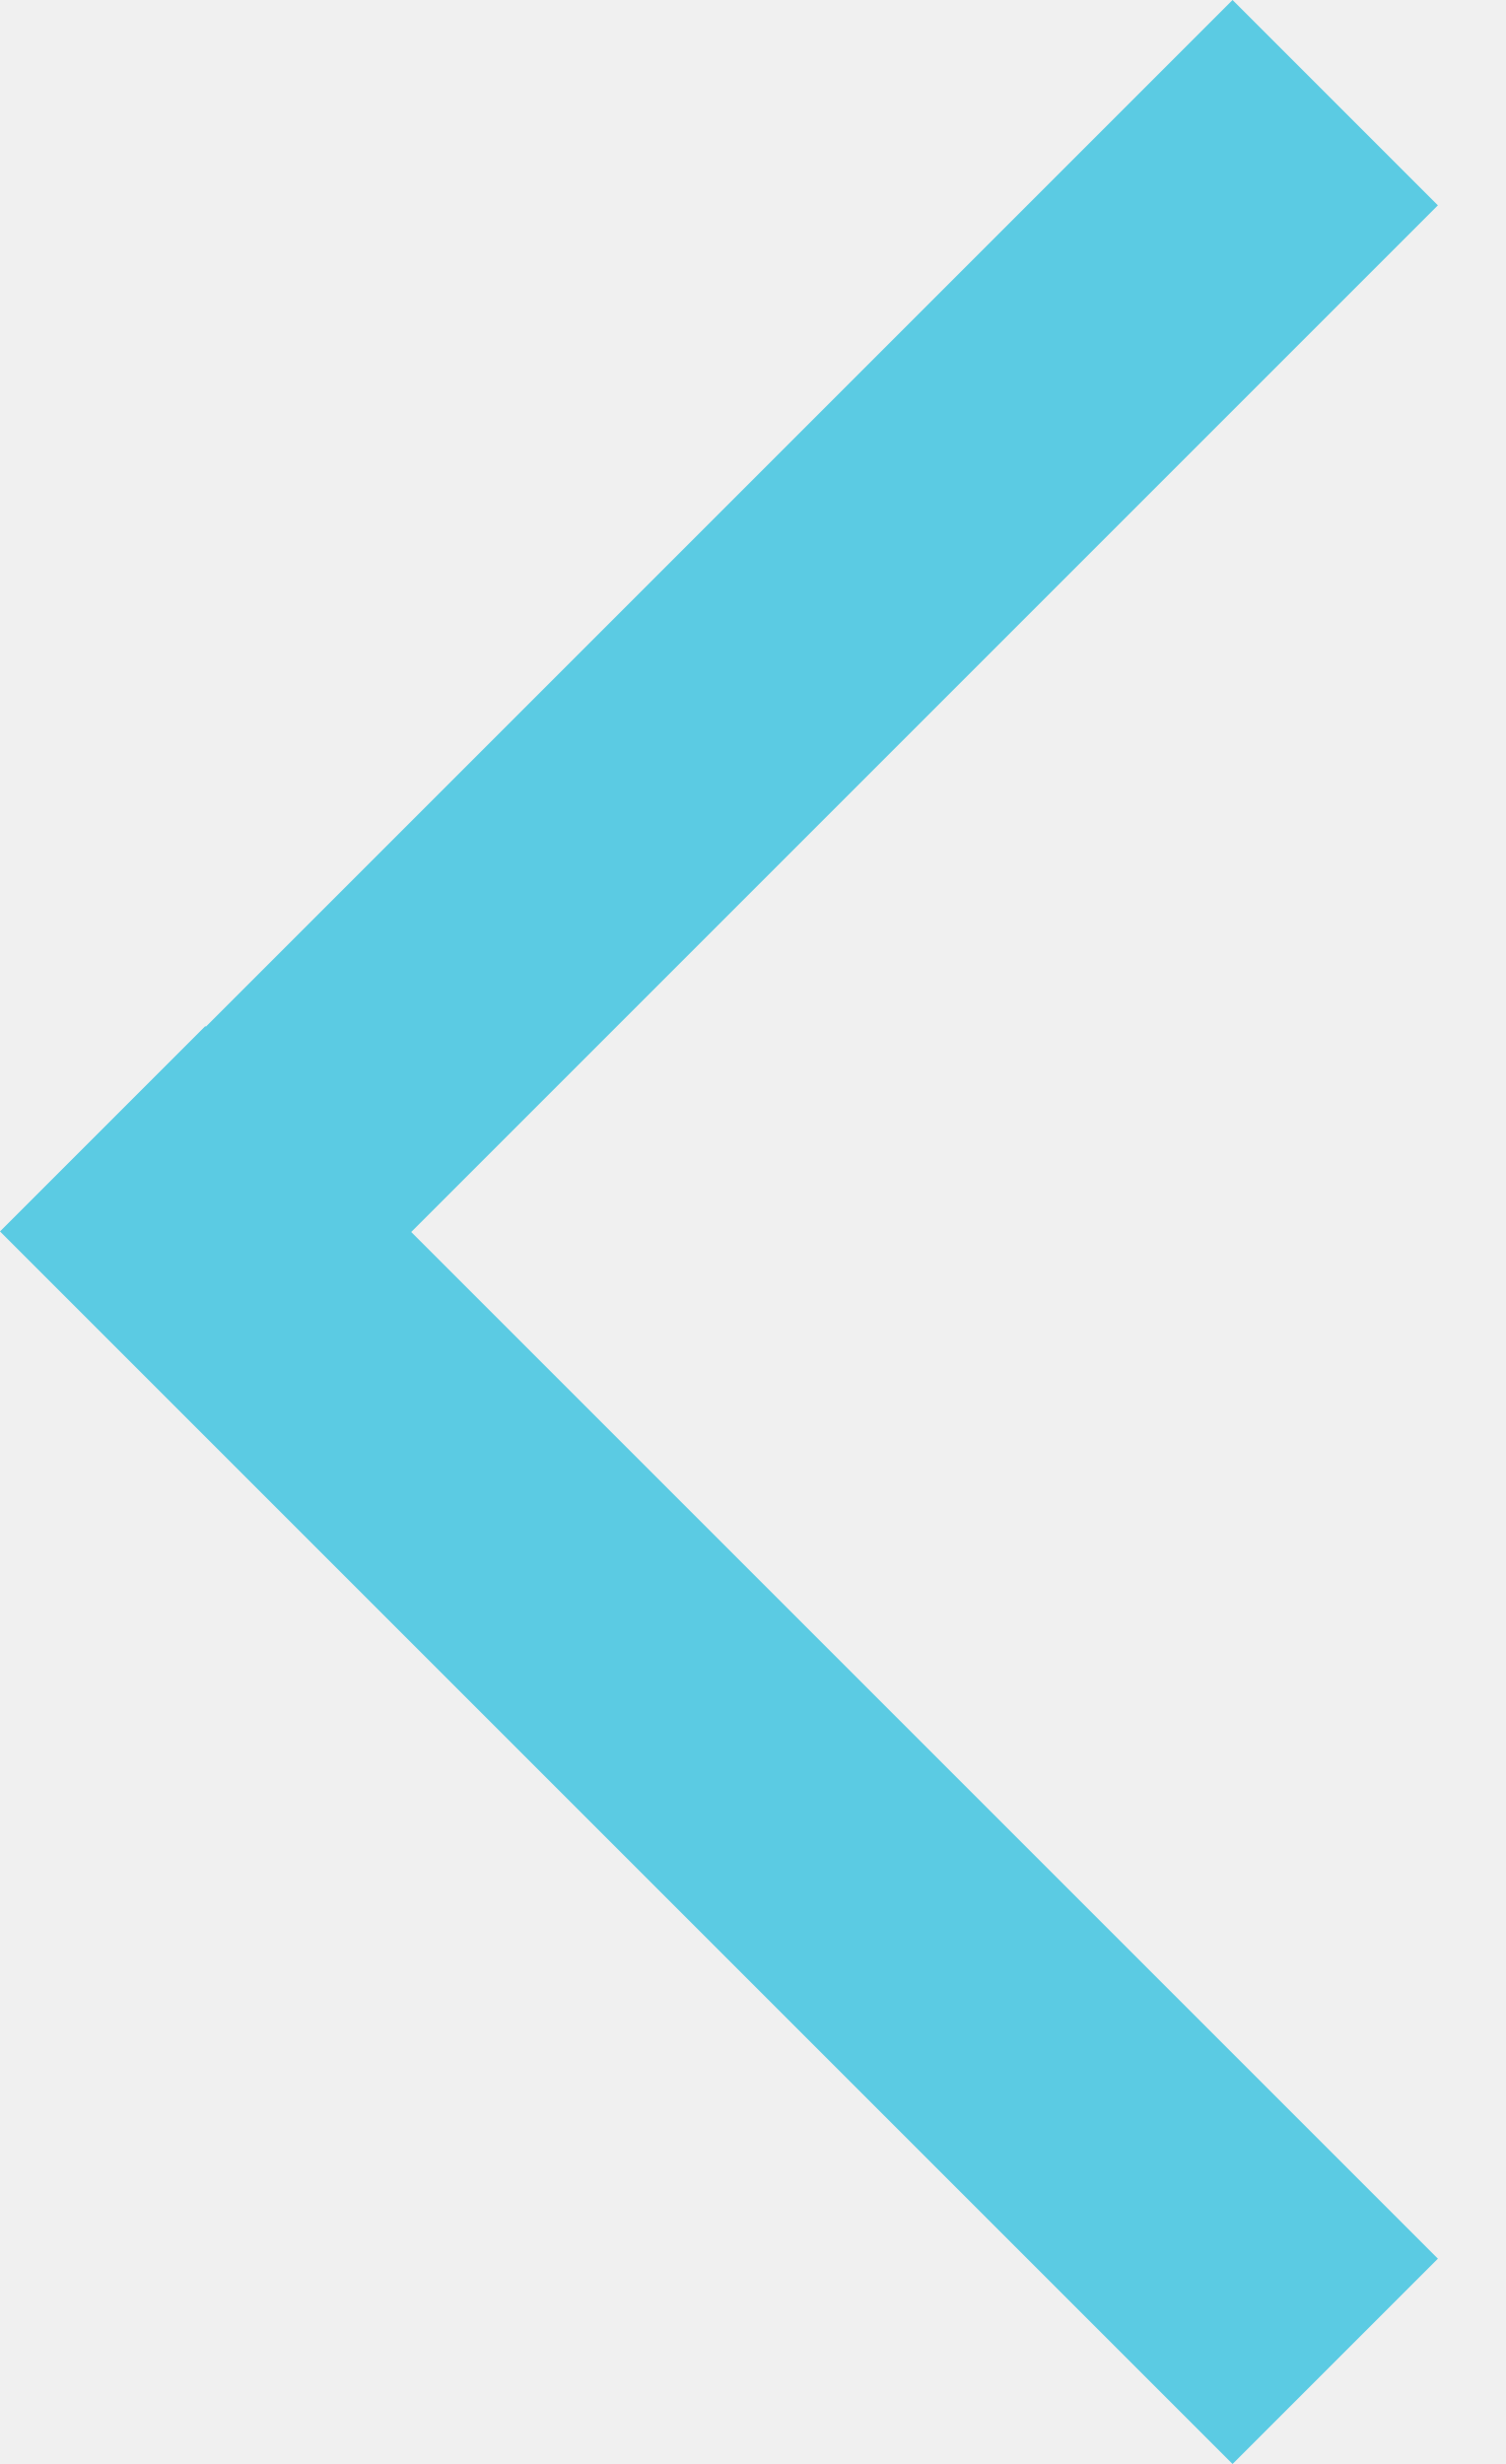
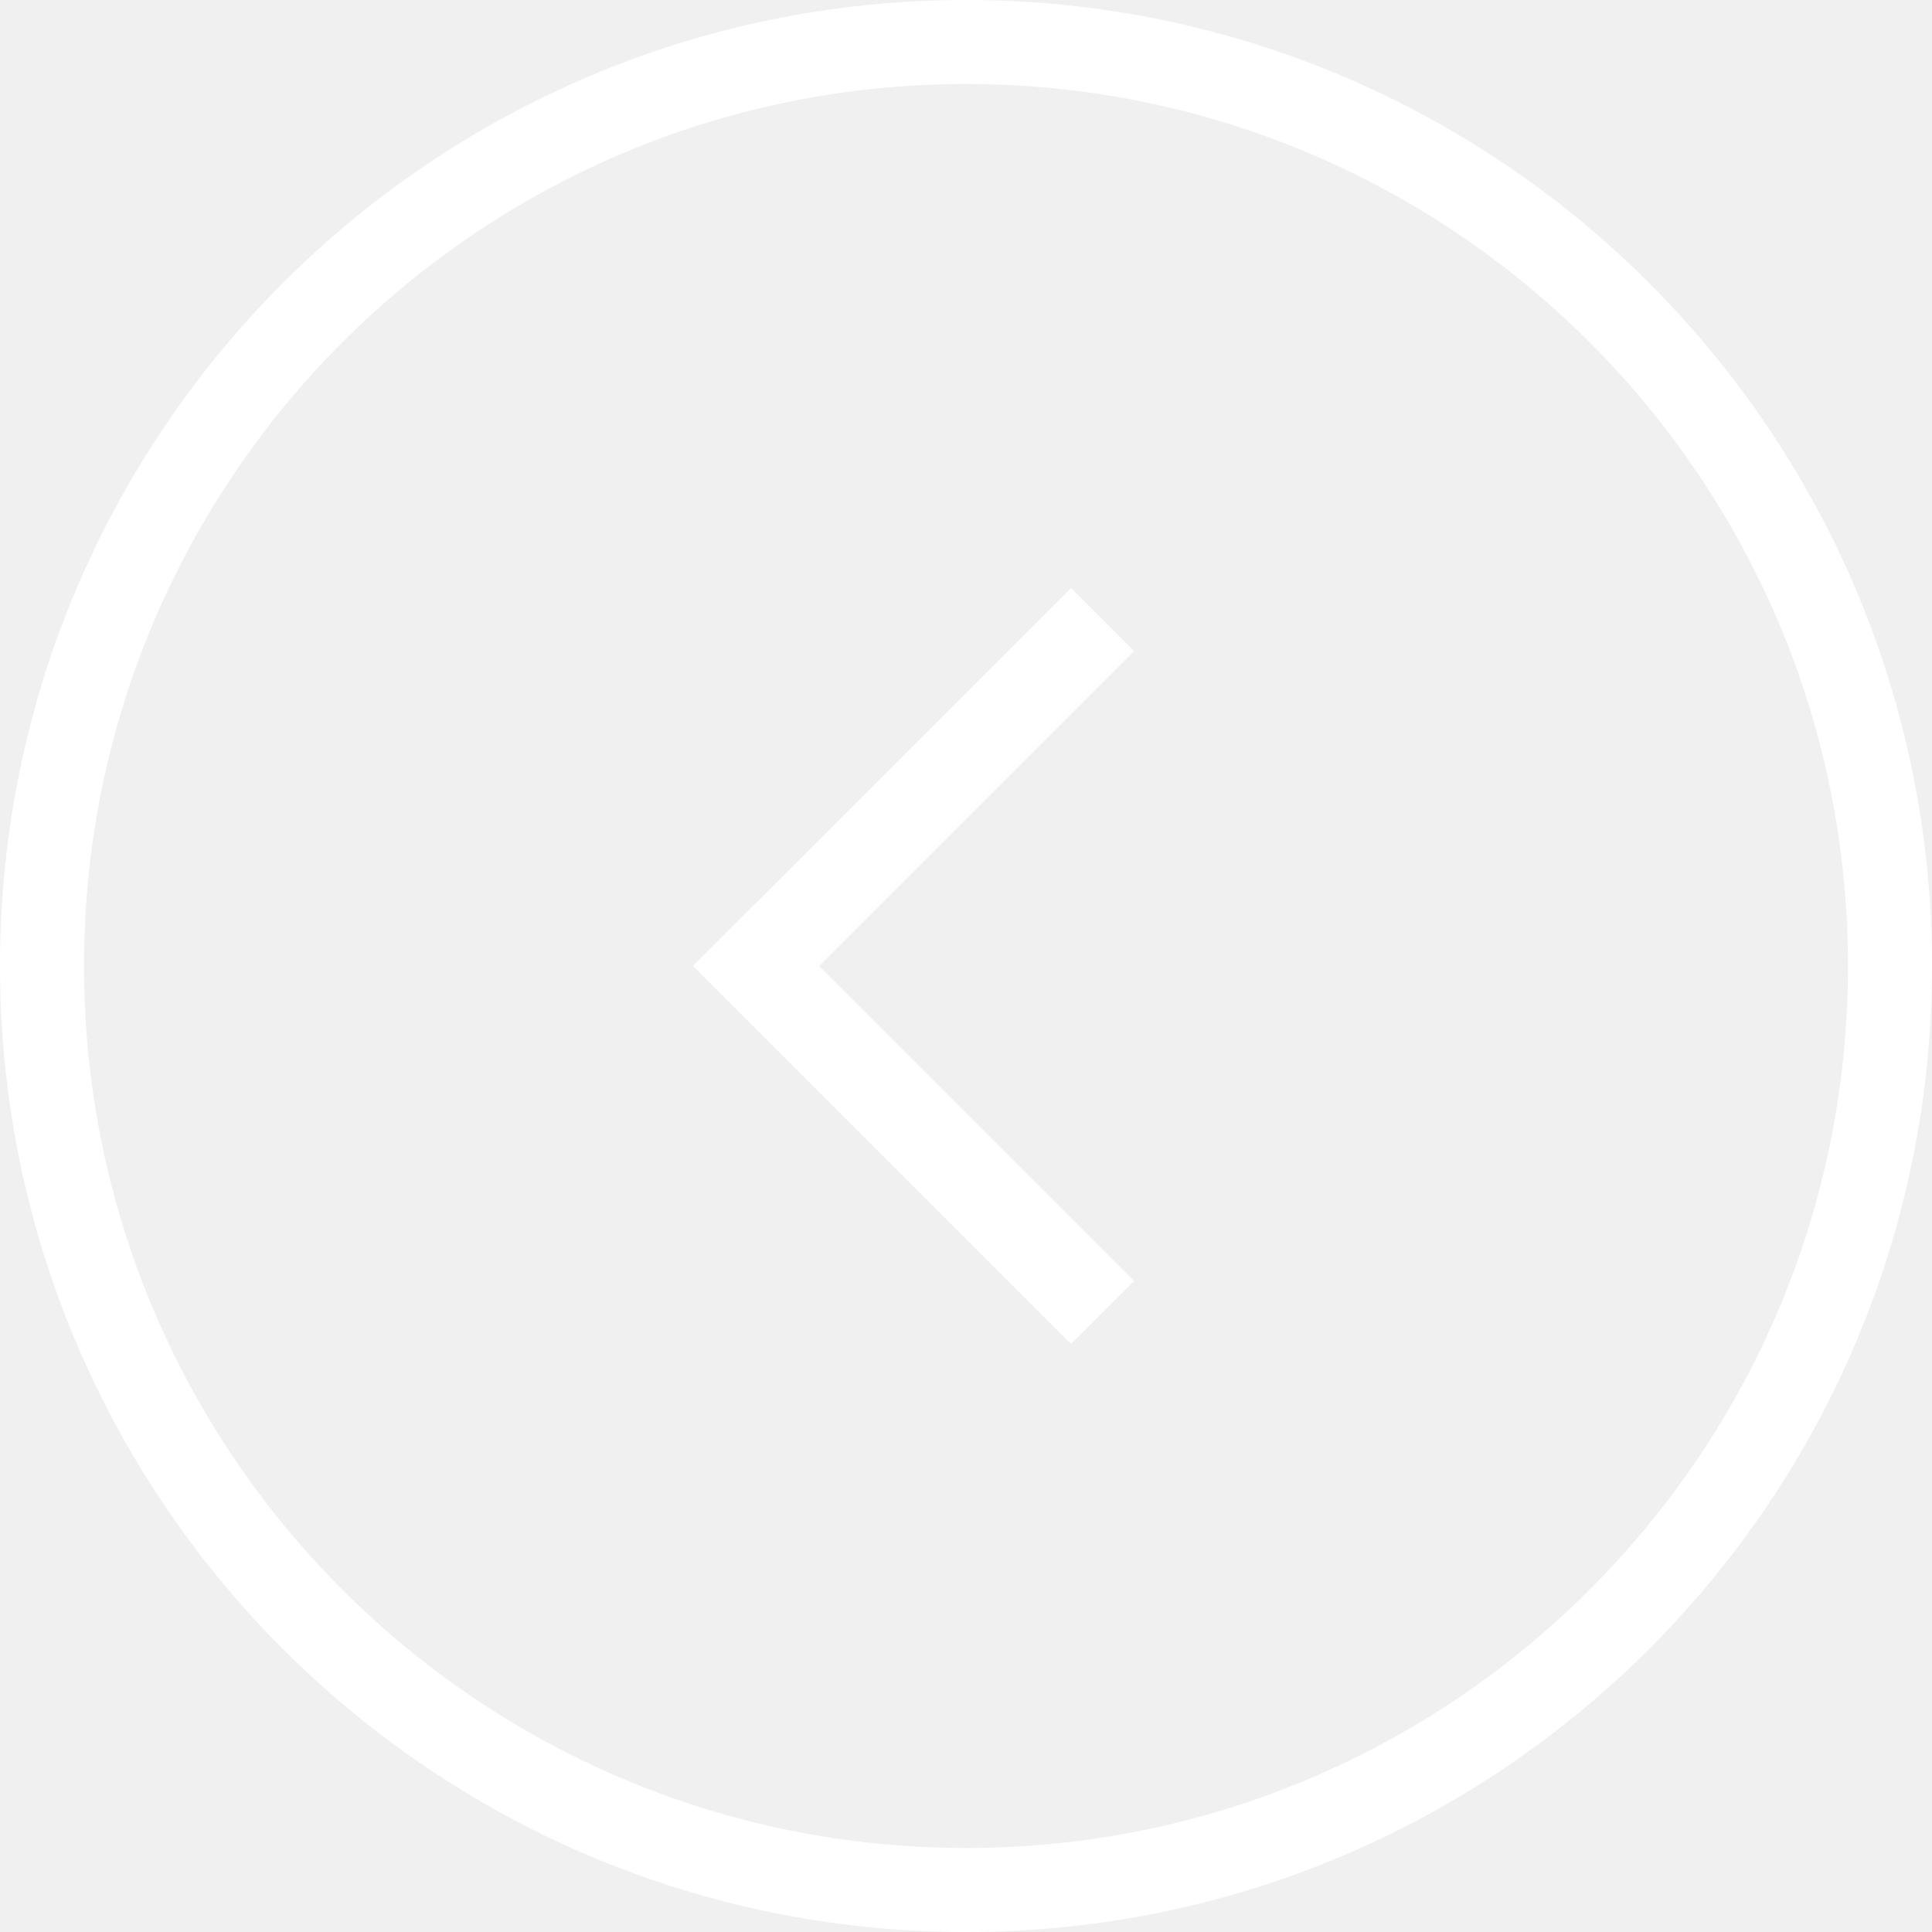
- <svg xmlns="http://www.w3.org/2000/svg" width="11" height="18" viewBox="0 0 11 18">
-   <path d="M3.004 9l7.5 7.5-1.5 1.5L0 8.996l1.5-1.5.004.004 7.5-7.5 1.5 1.5-7.5 7.5z" fill="#5BCBE3" fill-rule="evenodd" />
+ <svg xmlns="http://www.w3.org/2000/svg" width="46" height="46" viewBox="0 0 46 46">
+   <g transform="matrix(0 -1 -1 0 45 45)" fill="none" fill-rule="evenodd">
+     <circle stroke="#FFF" stroke-width="2" cx="22" cy="22" r="22" />
+     <path d="M22 25.5L14.5 18 13 19.5l9.004 9.004 1.5-1.5L23.5 27l7.5-7.5-1.5-1.5-7.5 7.5z" fill="#FFF" />
+   </g>
</svg>
